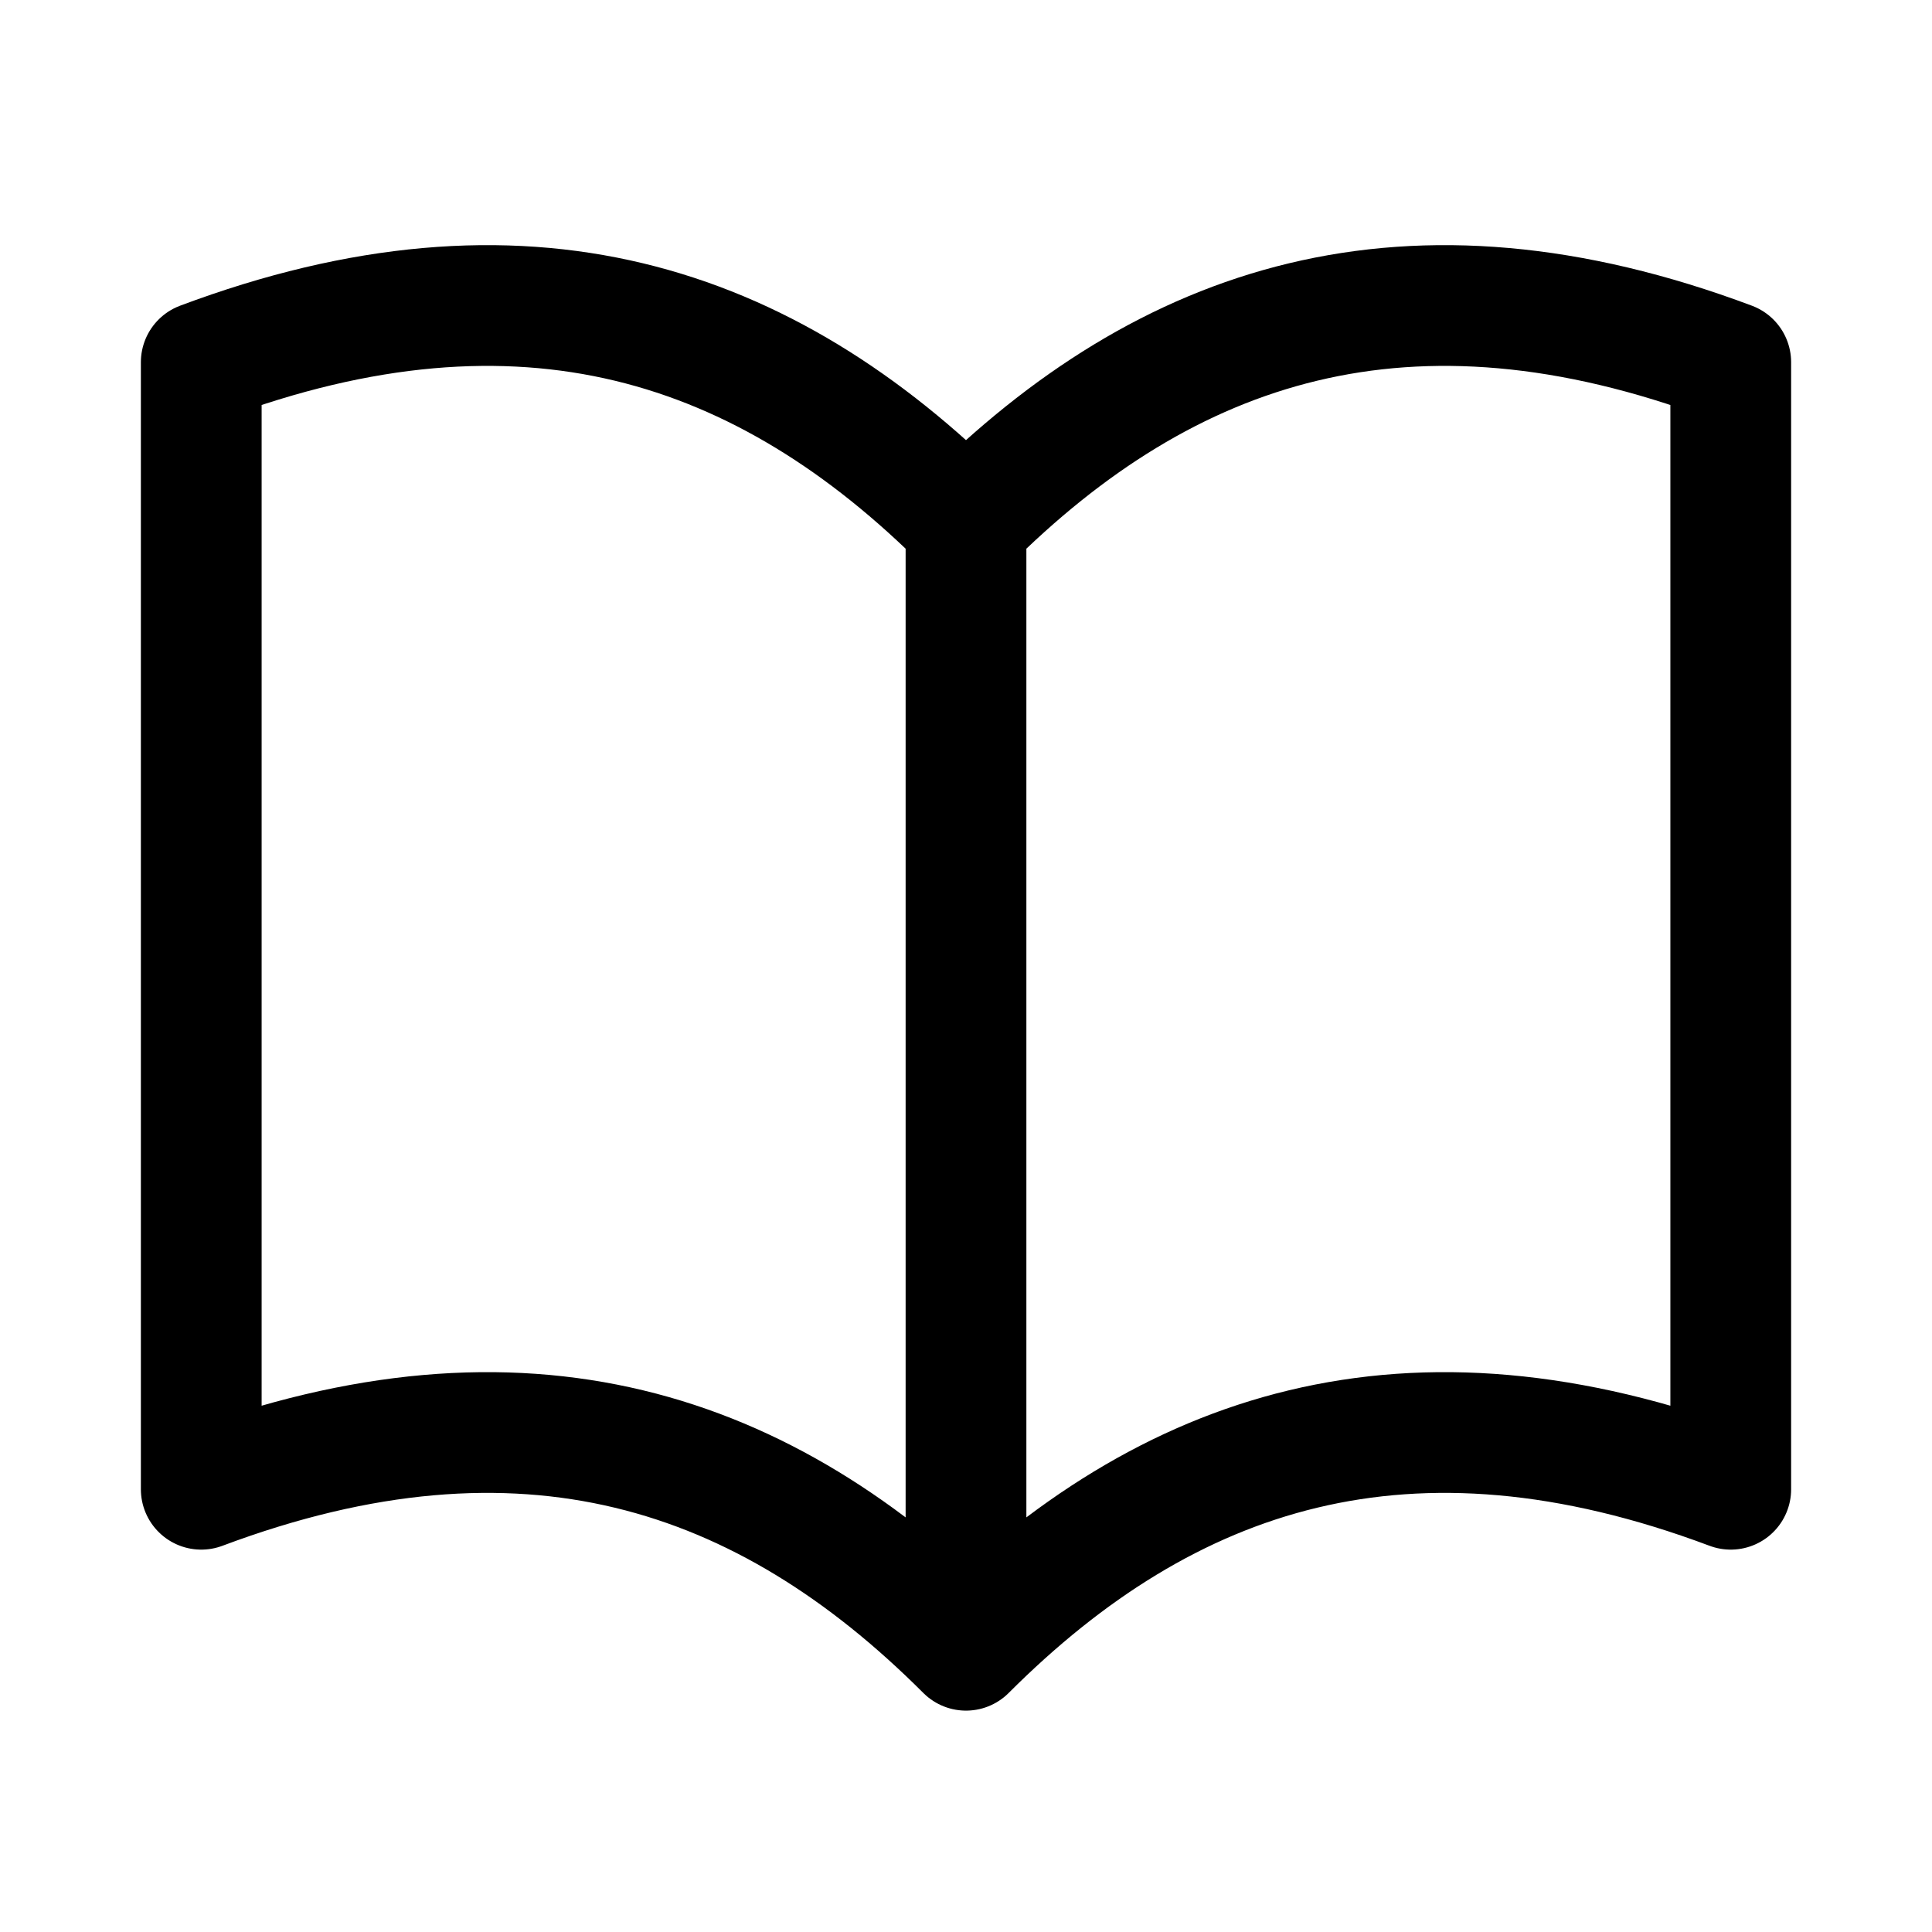
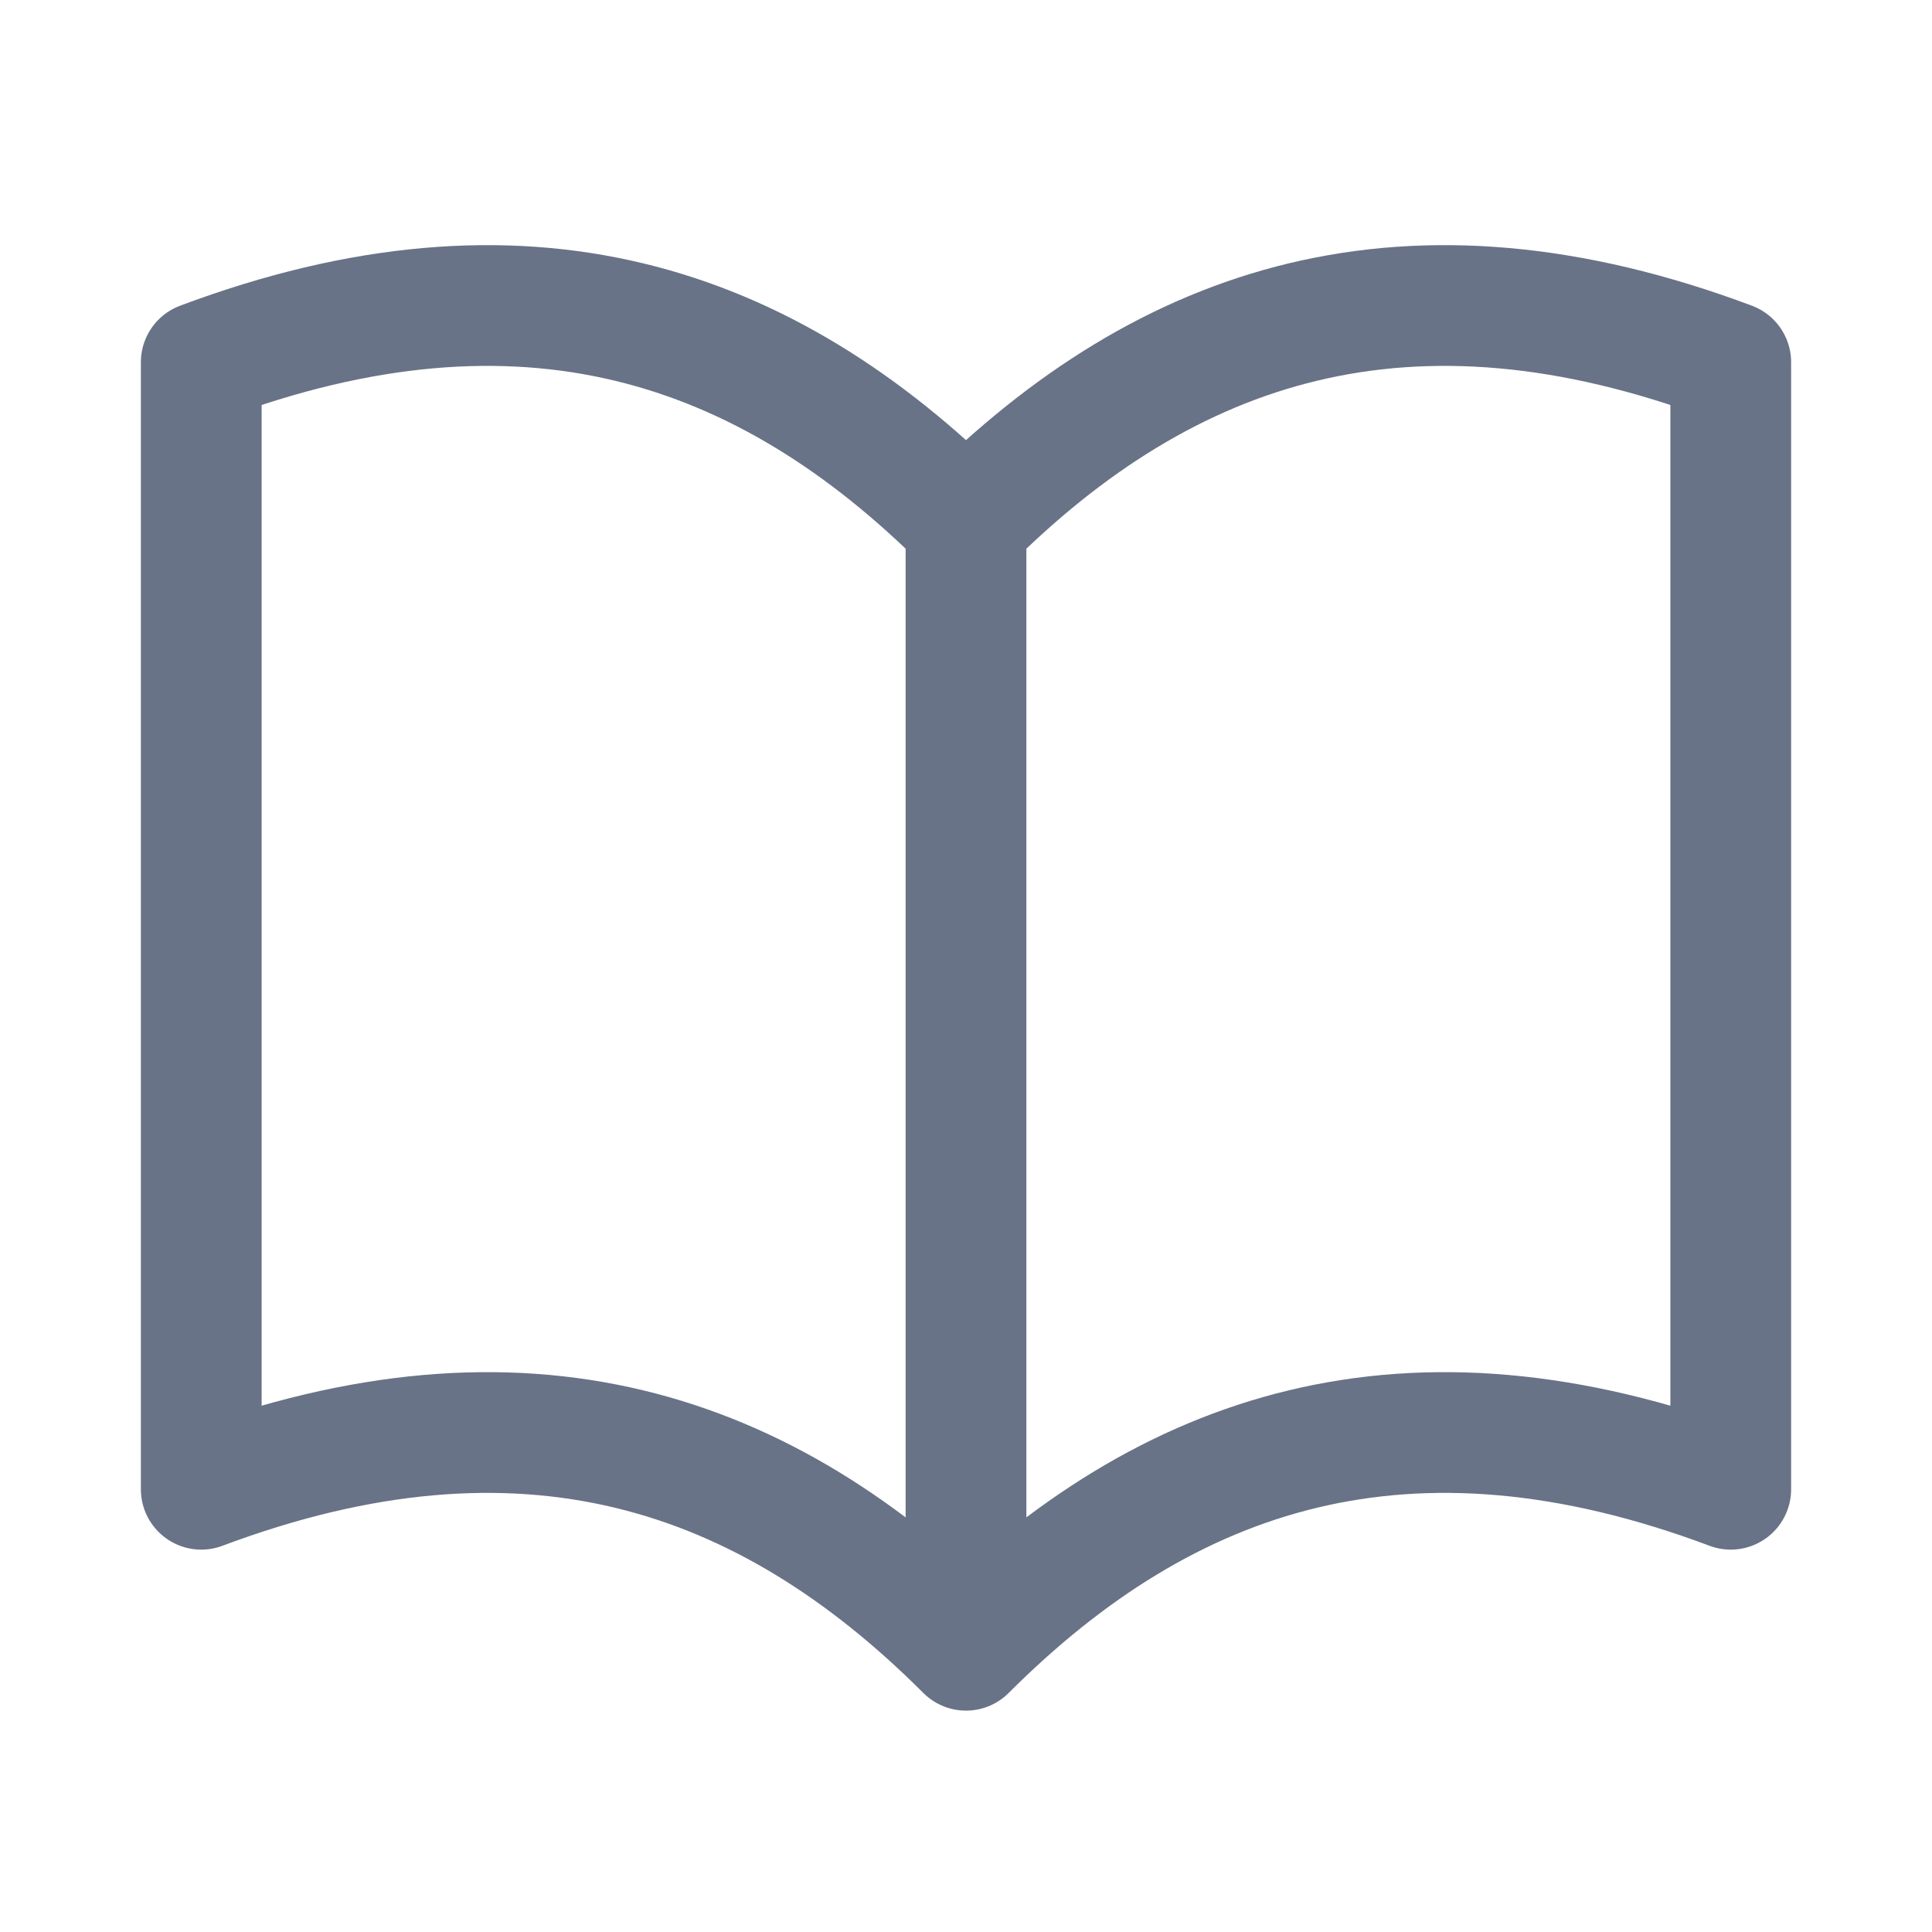
- <svg xmlns="http://www.w3.org/2000/svg" viewBox="0 0 48 48" fill="none" stroke="currentColor" stroke-width="3" stroke-linecap="round" stroke-linejoin="round">
+ <svg xmlns="http://www.w3.org/2000/svg" viewBox="0 0 48 48" fill="none" stroke="#697387" stroke-width="3" stroke-linecap="round" stroke-linejoin="round">
  <path d="M5 9c8-3 14-1 19 4v28c-5-5-11-7-19-4Zm38 0c-8-3-14-1-19 4v28c5-5 11-7 19-4Z" />
</svg>
